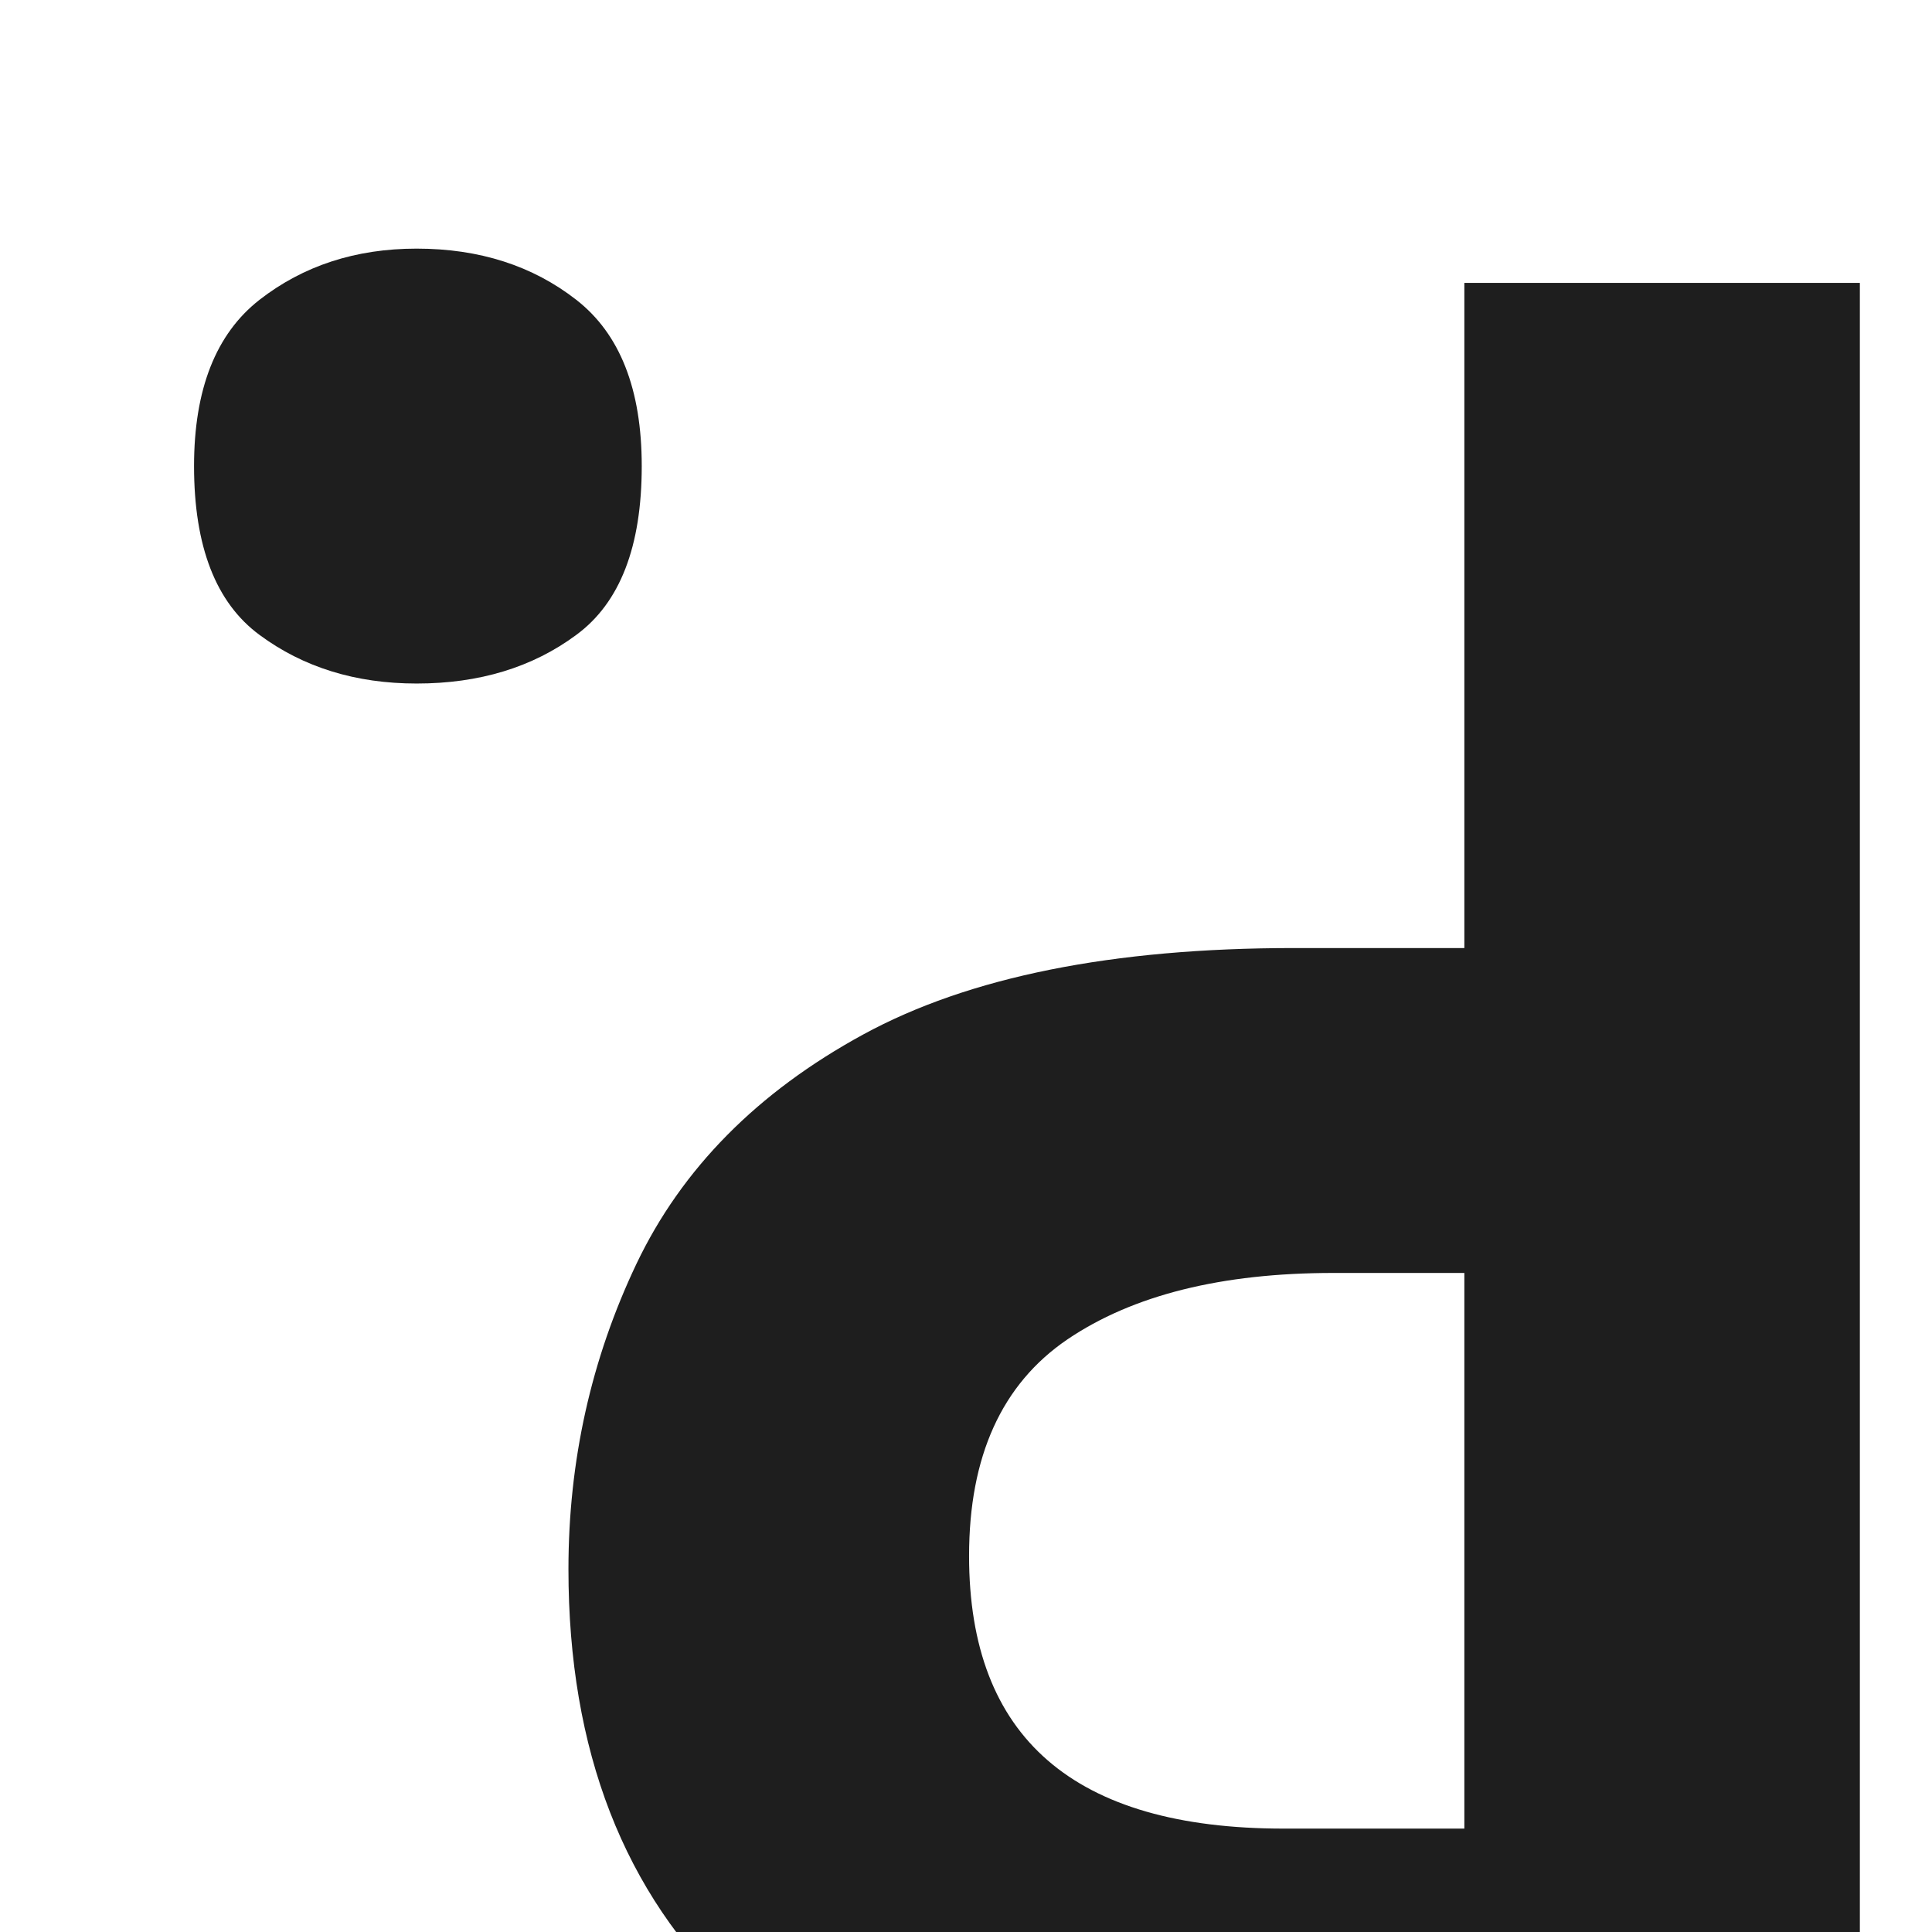
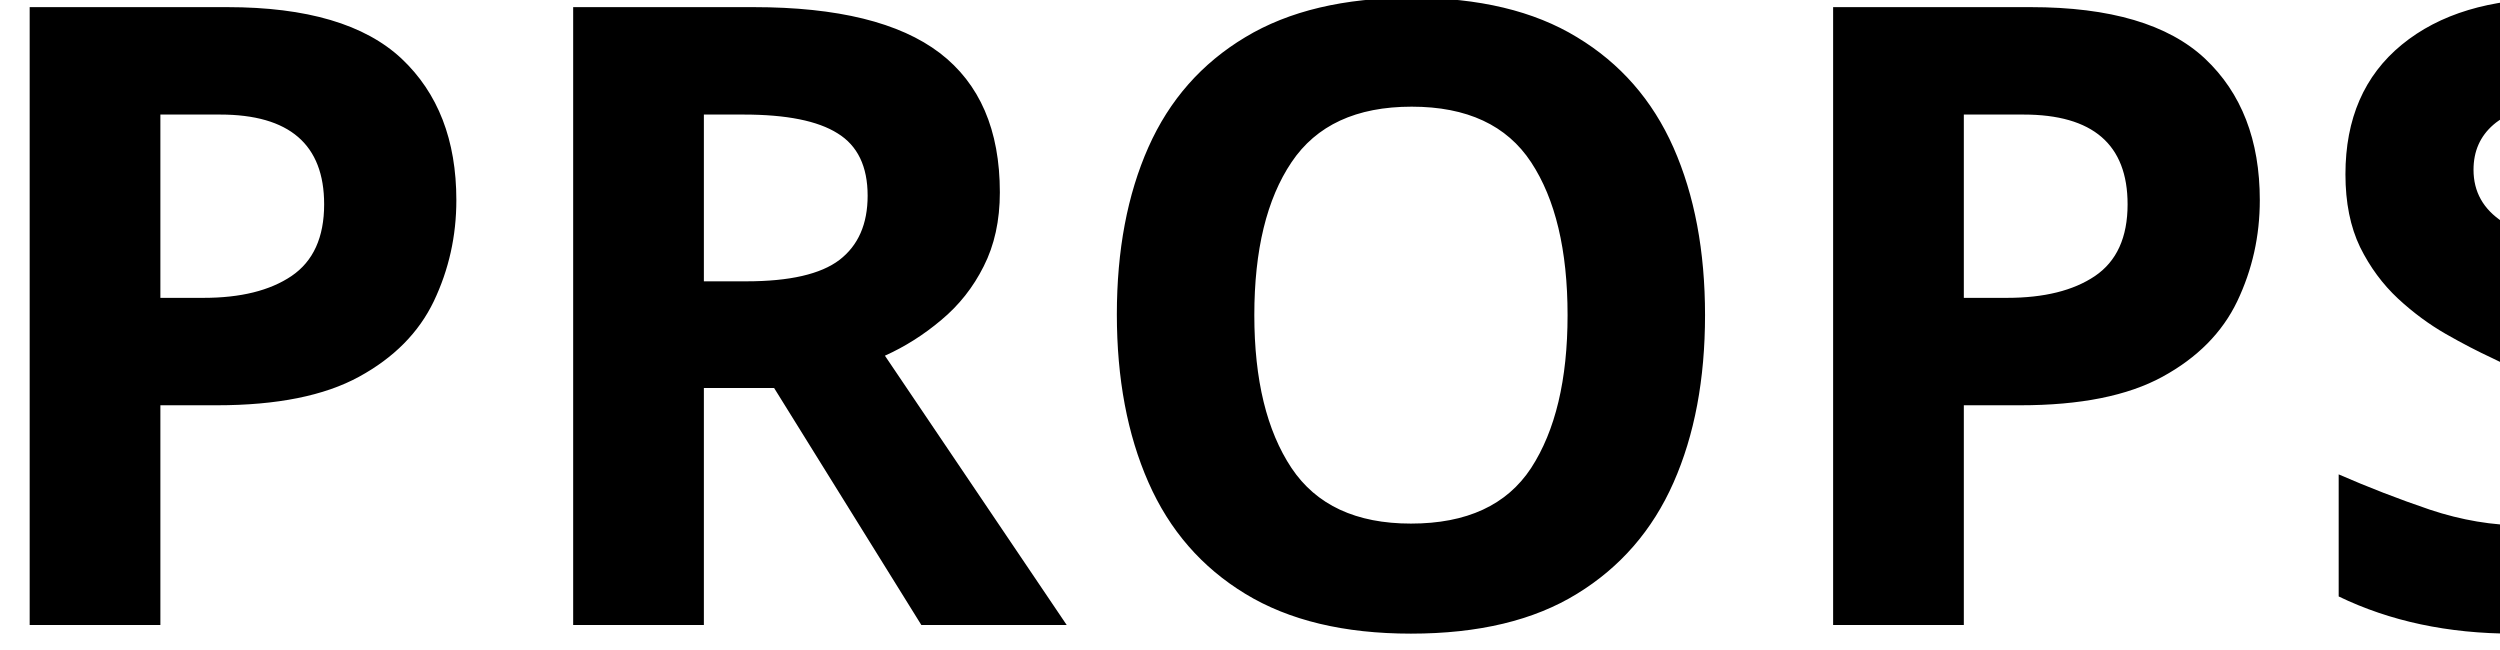
- <svg xmlns="http://www.w3.org/2000/svg" width="59px" height="59px" viewBox="0 0 59 59" version="1.1">
+ <svg xmlns="http://www.w3.org/2000/svg" width="104px" height="27px" viewBox="0 0 104 27" version="1.1">
  <defs />
-   <g id="Page-1" stroke="none" stroke-width="1" fill="none" fill-rule="evenodd">
-     <g id="Home-Desktop-HD-1440px--without-category" transform="translate(-64, -70)" font-weight="bold" font-family="Blogger Sans" line-spacing="72" font-size="80" font-style="condensed" fill="#1E1E1E">
-       <g id="Header" transform="translate(31, 59)">
-         <g id="LOGO" transform="translate(29, 1)">
-           <text id="P.--LOGO-Copy" transform="translate(34, 40.14) rotate(-180) translate(-34, -40.14) ">
-             <tspan x="0" y="61.64">P.</tspan>
-           </text>
-         </g>
-       </g>
-     </g>
+   <g id="Page-1" stroke="none" stroke-width="1" fill="none" fill-rule="evenodd" font-size="36" font-family="DINAlternate-Bold, DIN Alternate" font-weight="bold">
+     <text id="PROPS" fill="#000000">
+       <tspan x="-2" y="26">PROPS</tspan>
+     </text>
  </g>
</svg>
